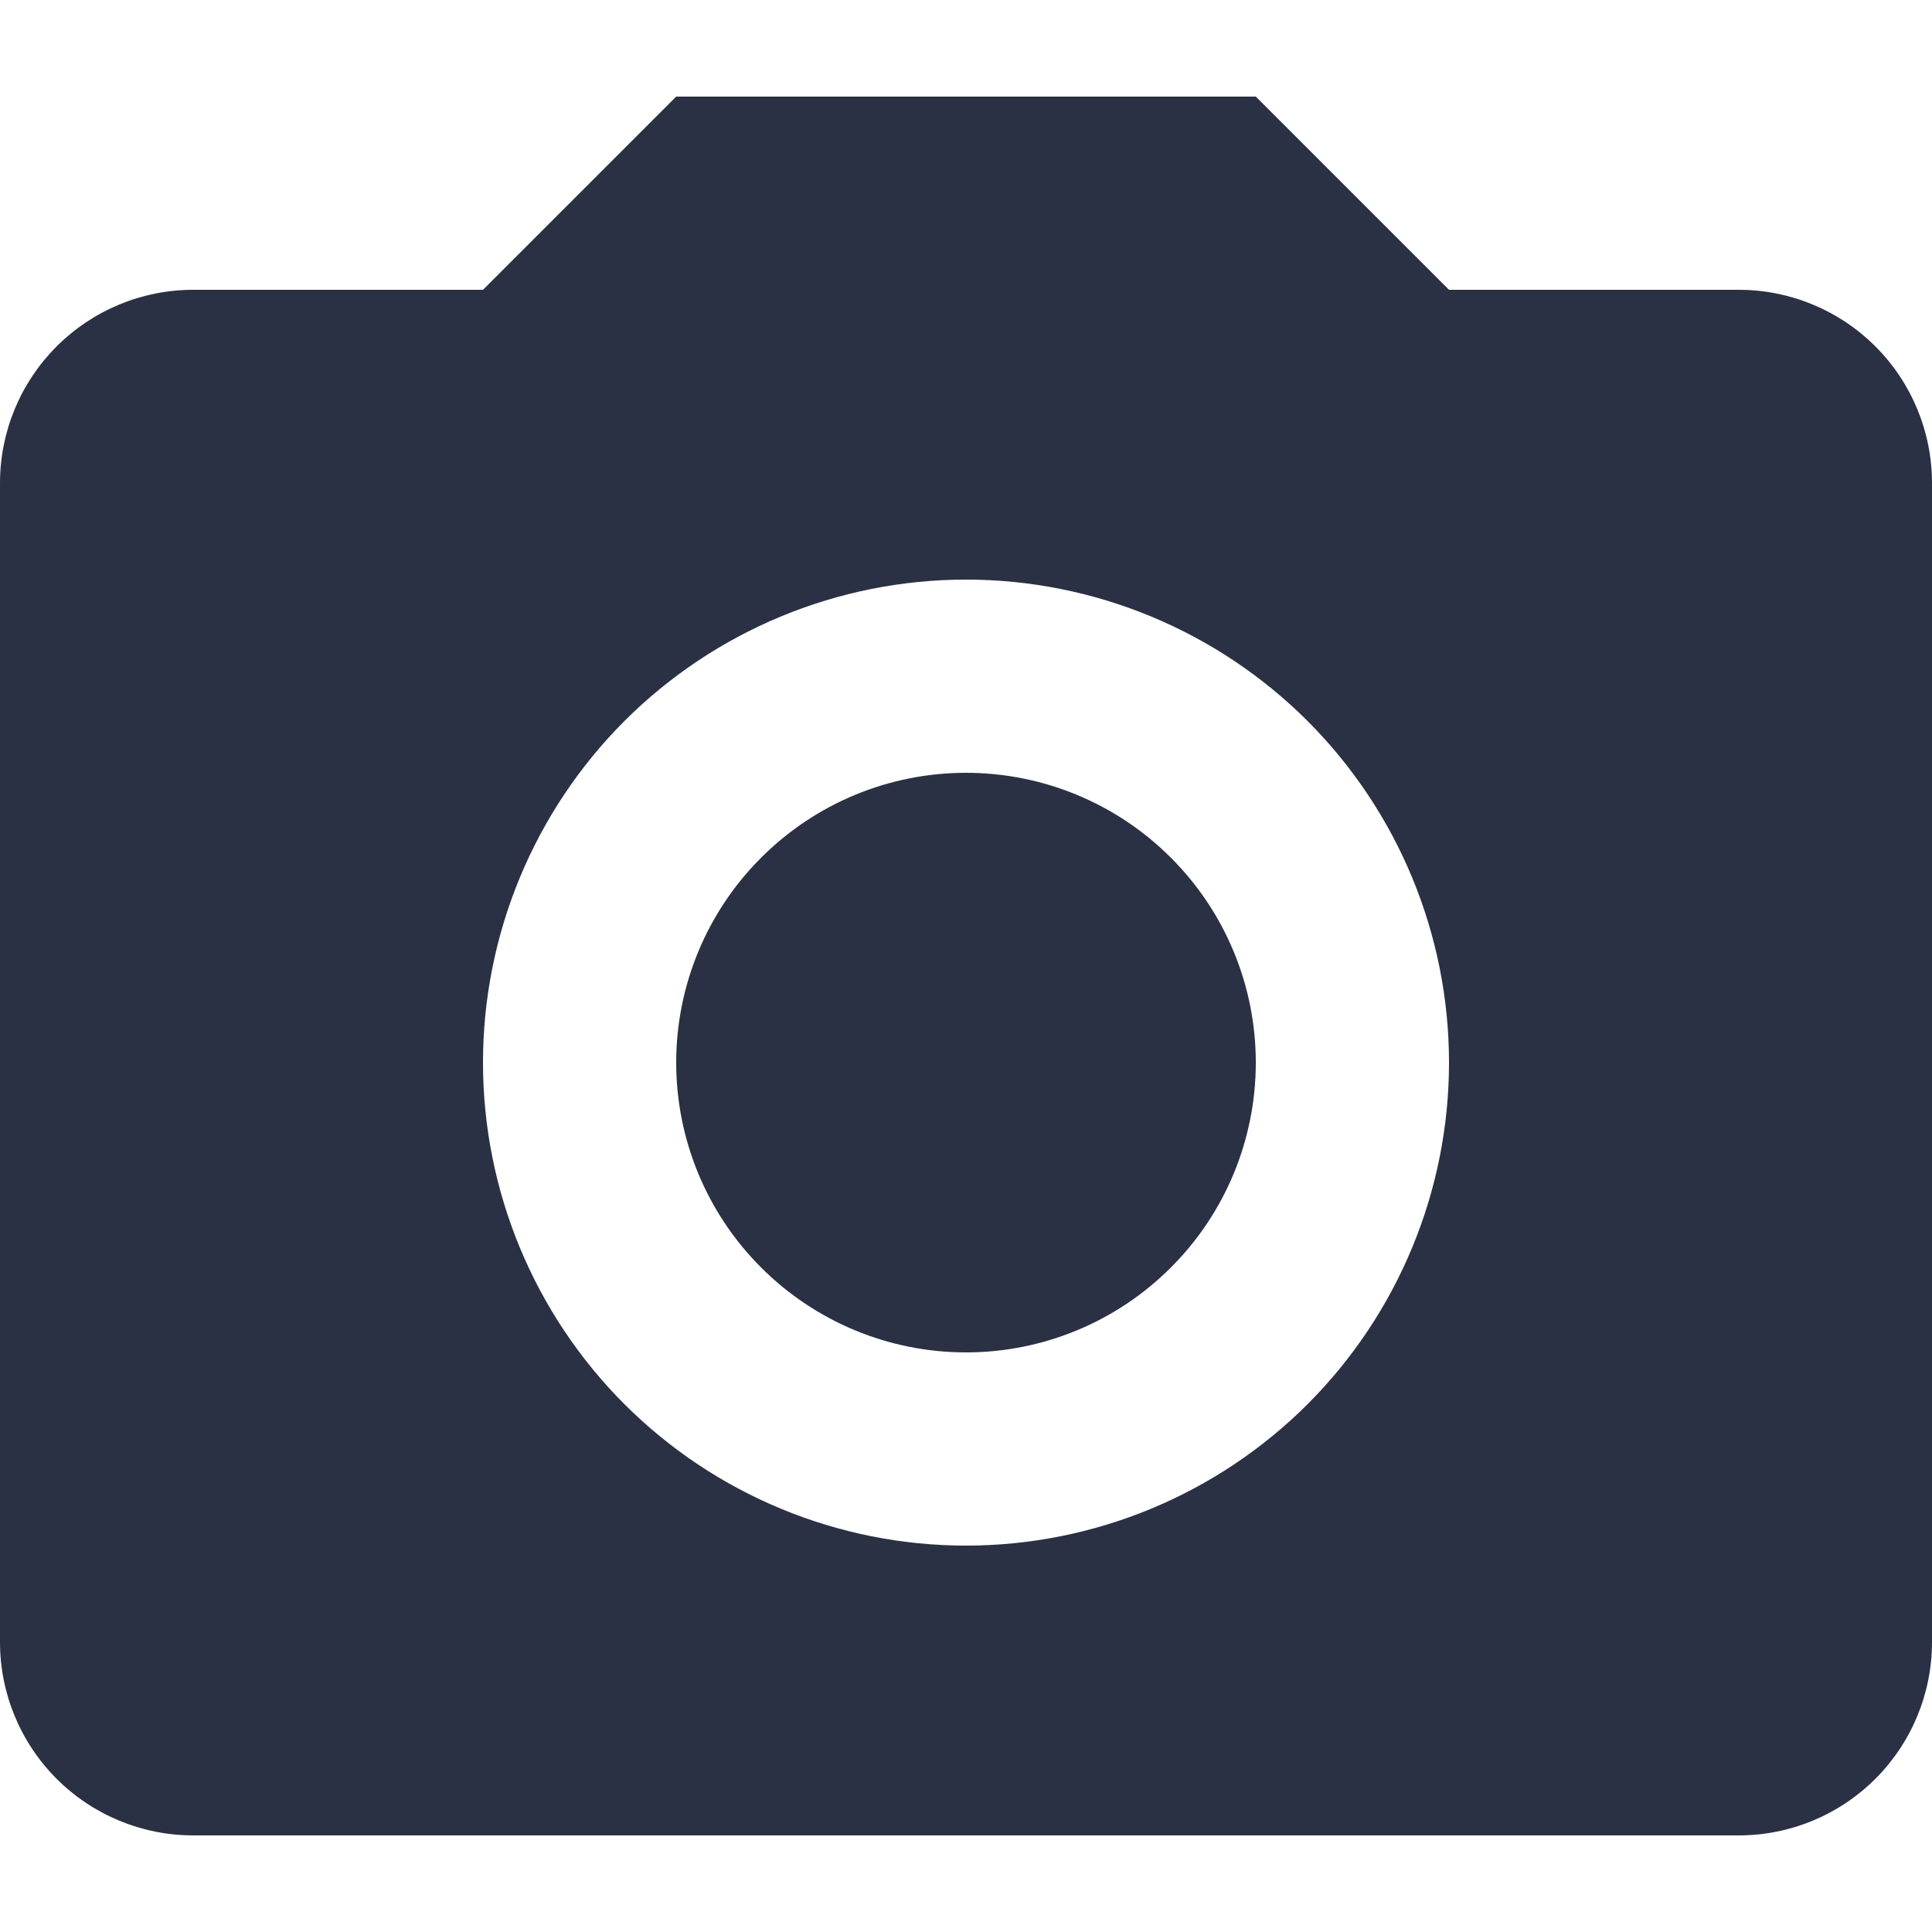
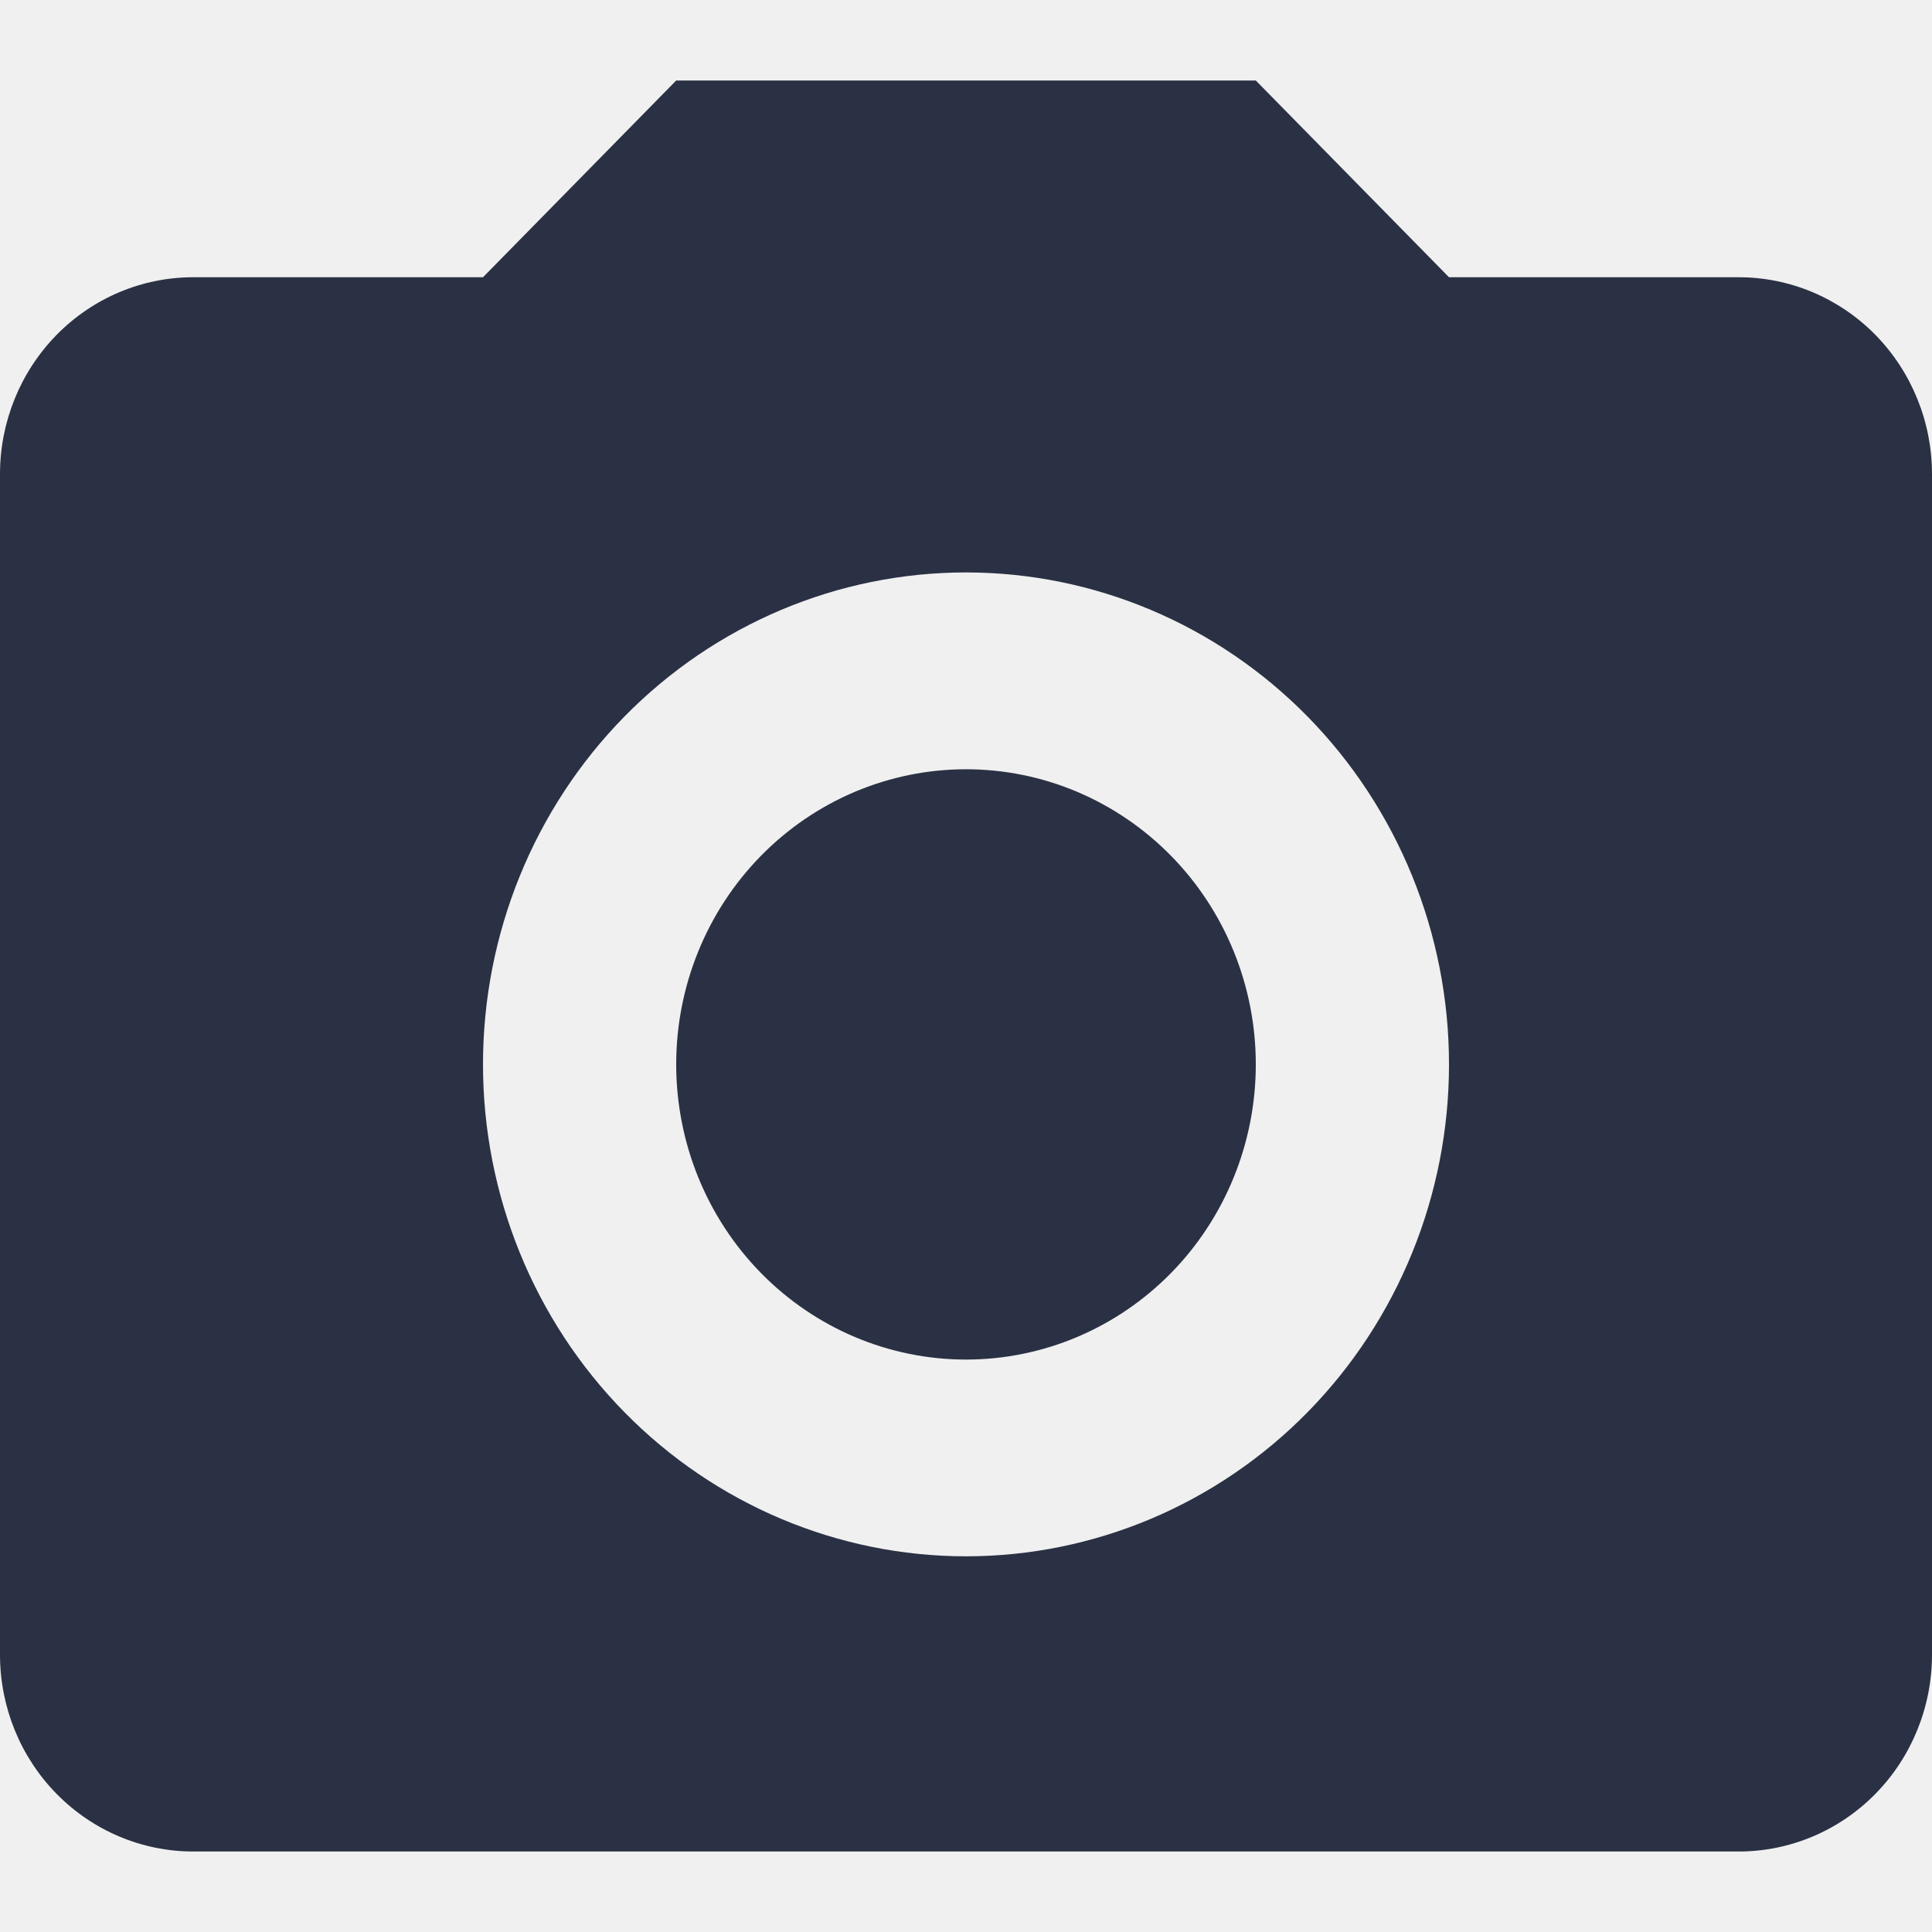
- <svg xmlns="http://www.w3.org/2000/svg" width="20" height="20" viewBox="0 0 20 20" fill="none">
-   <rect width="20" height="20" fill="white" />
-   <path d="M2 3H5L7 1H13L15 3H18C18.53 3 19.039 3.211 19.414 3.586C19.789 3.961 20 4.47 20 5V17C20 17.53 19.789 18.039 19.414 18.414C19.039 18.789 18.53 19 18 19H2C1.47 19 0.961 18.789 0.586 18.414C0.211 18.039 0 17.53 0 17V5C0 4.47 0.211 3.961 0.586 3.586C0.961 3.211 1.47 3 2 3ZM10 6C8.674 6 7.402 6.527 6.464 7.464C5.527 8.402 5 9.674 5 11C5 12.326 5.527 13.598 6.464 14.536C7.402 15.473 8.674 16 10 16C11.326 16 12.598 15.473 13.536 14.536C14.473 13.598 15 12.326 15 11C15 9.674 14.473 8.402 13.536 7.464C12.598 6.527 11.326 6 10 6ZM10 8C10.796 8 11.559 8.316 12.121 8.879C12.684 9.441 13 10.204 13 11C13 11.796 12.684 12.559 12.121 13.121C11.559 13.684 10.796 14 10 14C9.204 14 8.441 13.684 7.879 13.121C7.316 12.559 7 11.796 7 11C7 10.204 7.316 9.441 7.879 8.879C8.441 8.316 9.204 8 10 8Z" fill="#2B3144" />
+ <svg xmlns="http://www.w3.org/2000/svg" width="24" height="24" viewBox="0 0 24 24" fill="none">
+   <path d="M2.4 3.444H6L8.4 1H15.6L18 3.444H21.6C22.236 3.444 22.847 3.702 23.297 4.16C23.747 4.619 24 5.241 24 5.889V20.556C24 21.204 23.747 21.826 23.297 22.284C22.847 22.742 22.236 23 21.6 23H2.4C1.763 23 1.153 22.742 0.703 22.284C0.253 21.826 0 21.204 0 20.556V5.889C0 5.241 0.253 4.619 0.703 4.16C1.153 3.702 1.763 3.444 2.4 3.444ZM12 7.111C10.409 7.111 8.883 7.755 7.757 8.901C6.632 10.047 6 11.601 6 13.222C6 14.843 6.632 16.397 7.757 17.543C8.883 18.689 10.409 19.333 12 19.333C13.591 19.333 15.117 18.689 16.243 17.543C17.368 16.397 18 14.843 18 13.222C18 11.601 17.368 10.047 16.243 8.901C15.117 7.755 13.591 7.111 12 7.111ZM12 9.556C12.955 9.556 13.87 9.942 14.546 10.63C15.221 11.317 15.6 12.25 15.6 13.222C15.6 14.195 15.221 15.127 14.546 15.815C13.87 16.503 12.955 16.889 12 16.889C11.045 16.889 10.13 16.503 9.454 15.815C8.779 15.127 8.4 14.195 8.4 13.222C8.4 12.25 8.779 11.317 9.454 10.63C10.13 9.942 11.045 9.556 12 9.556Z" fill="#2B3144" />
</svg>
